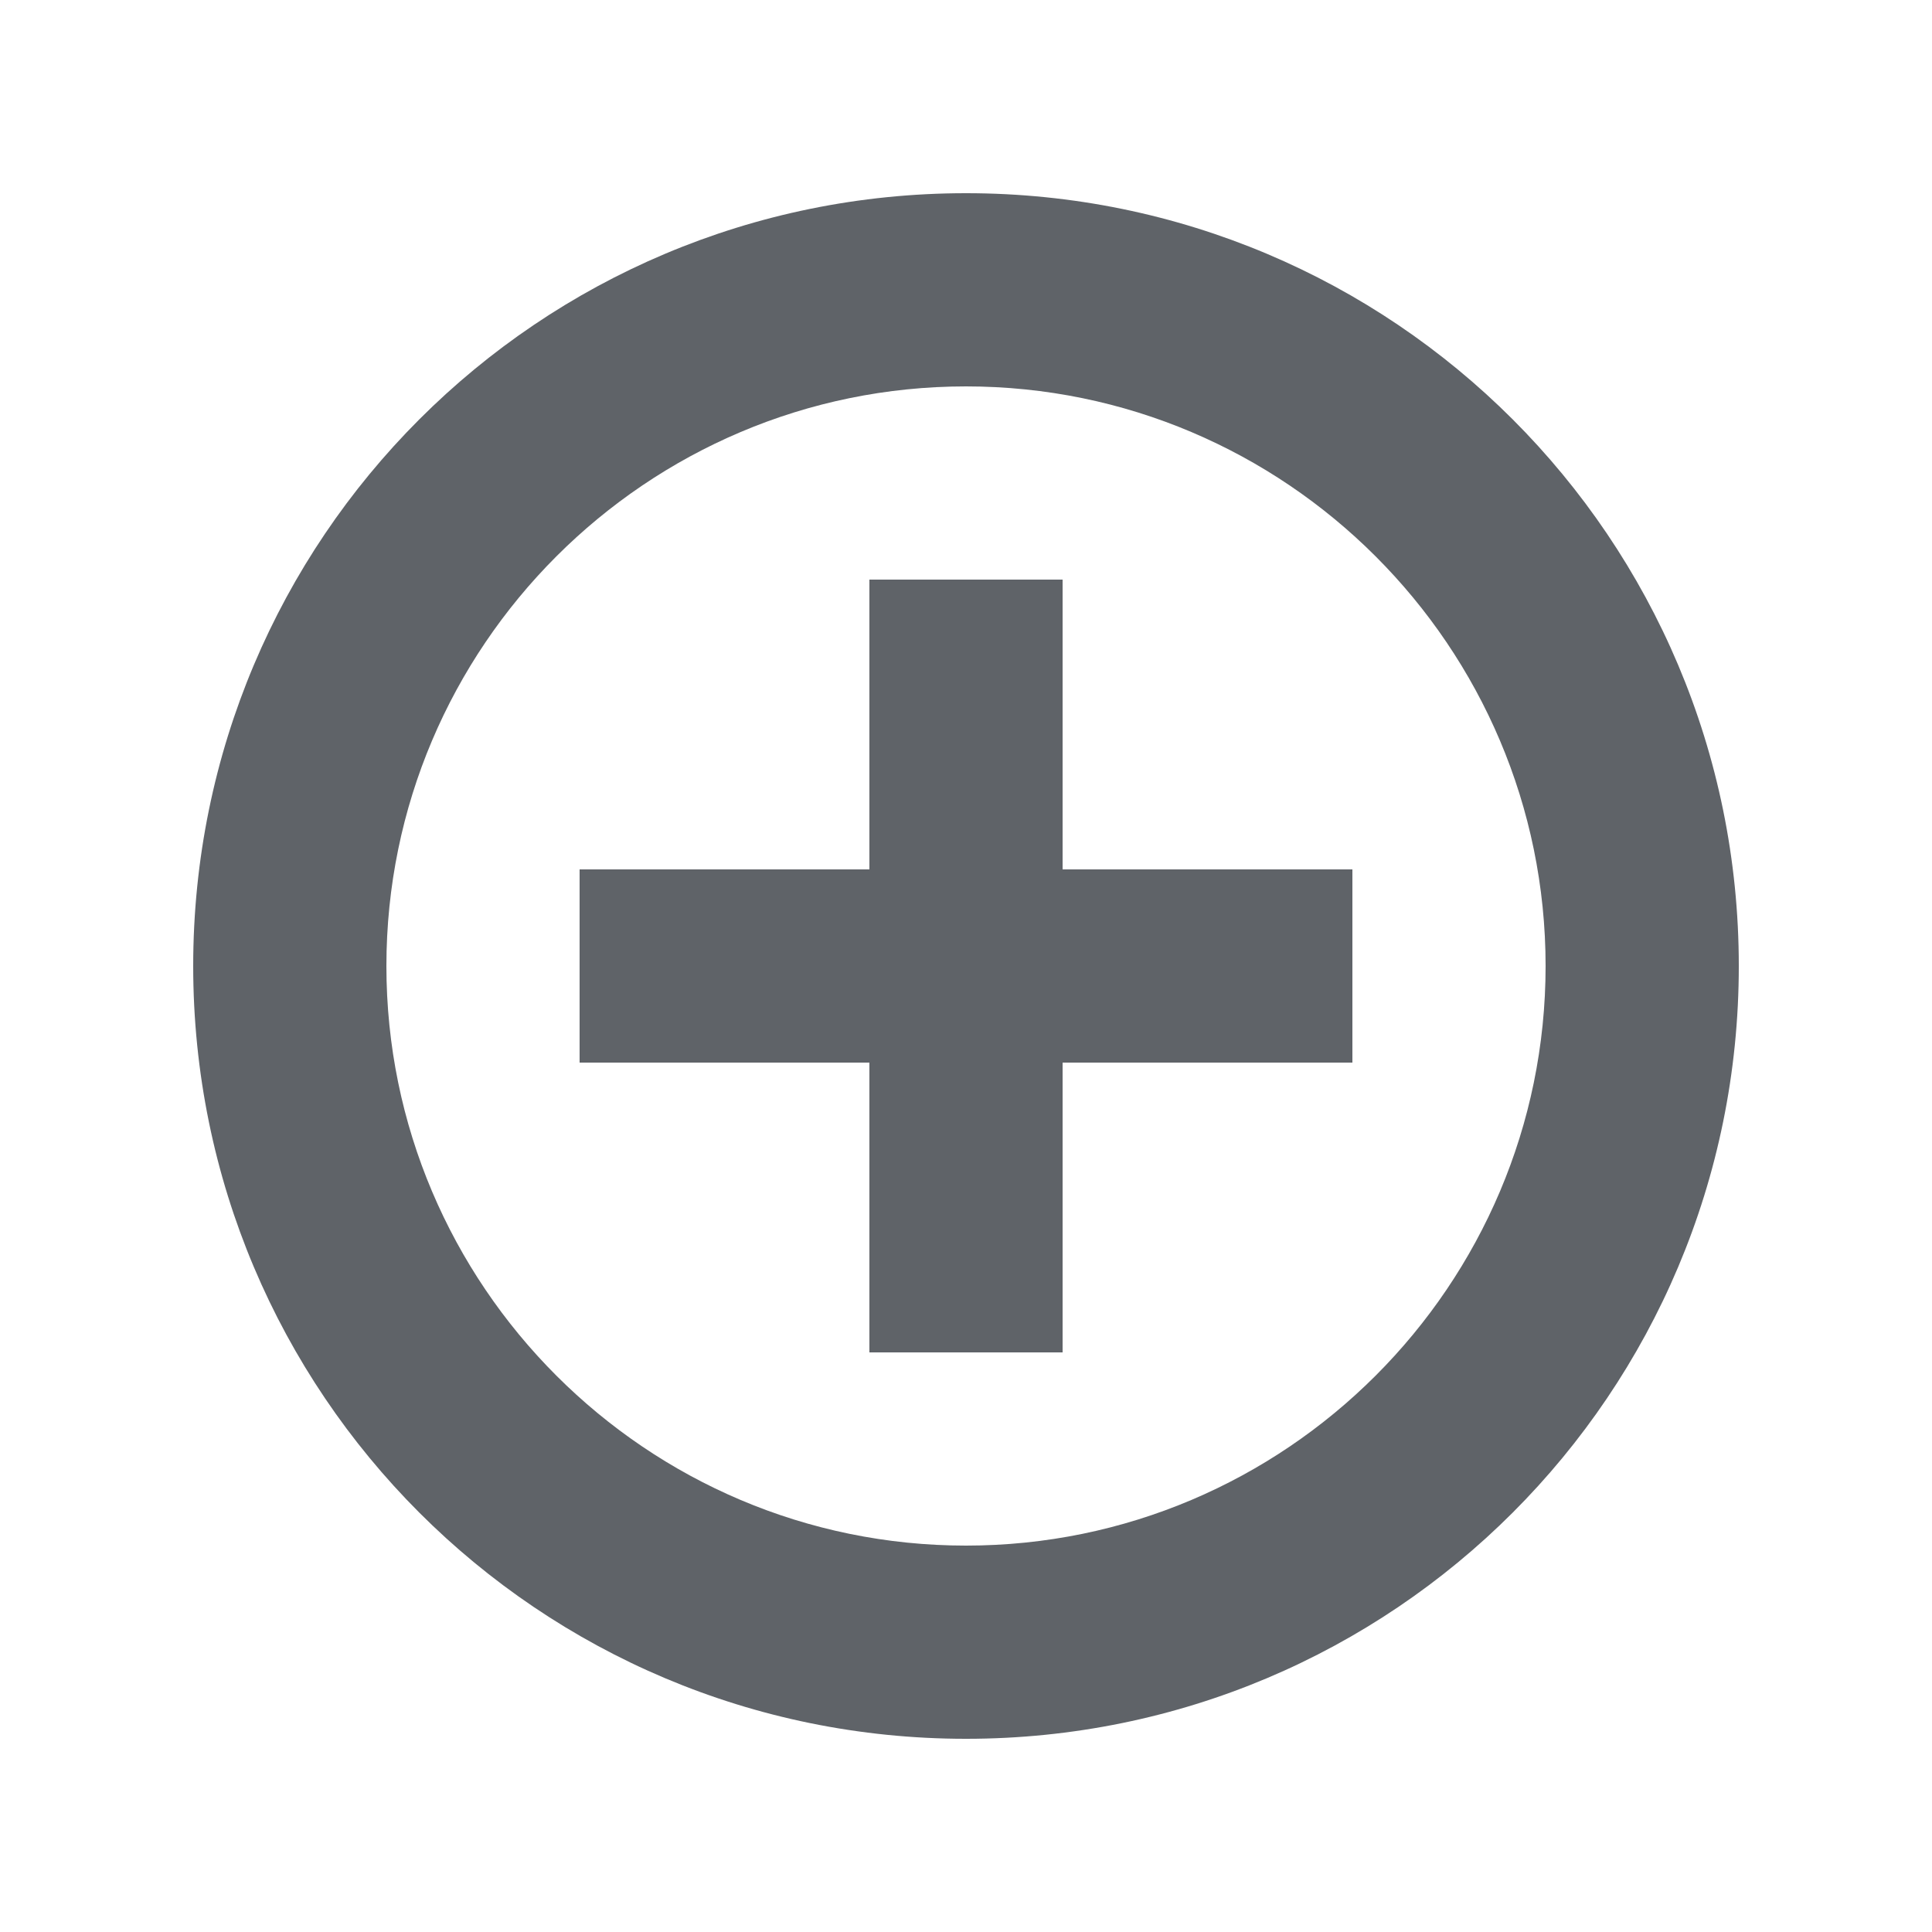
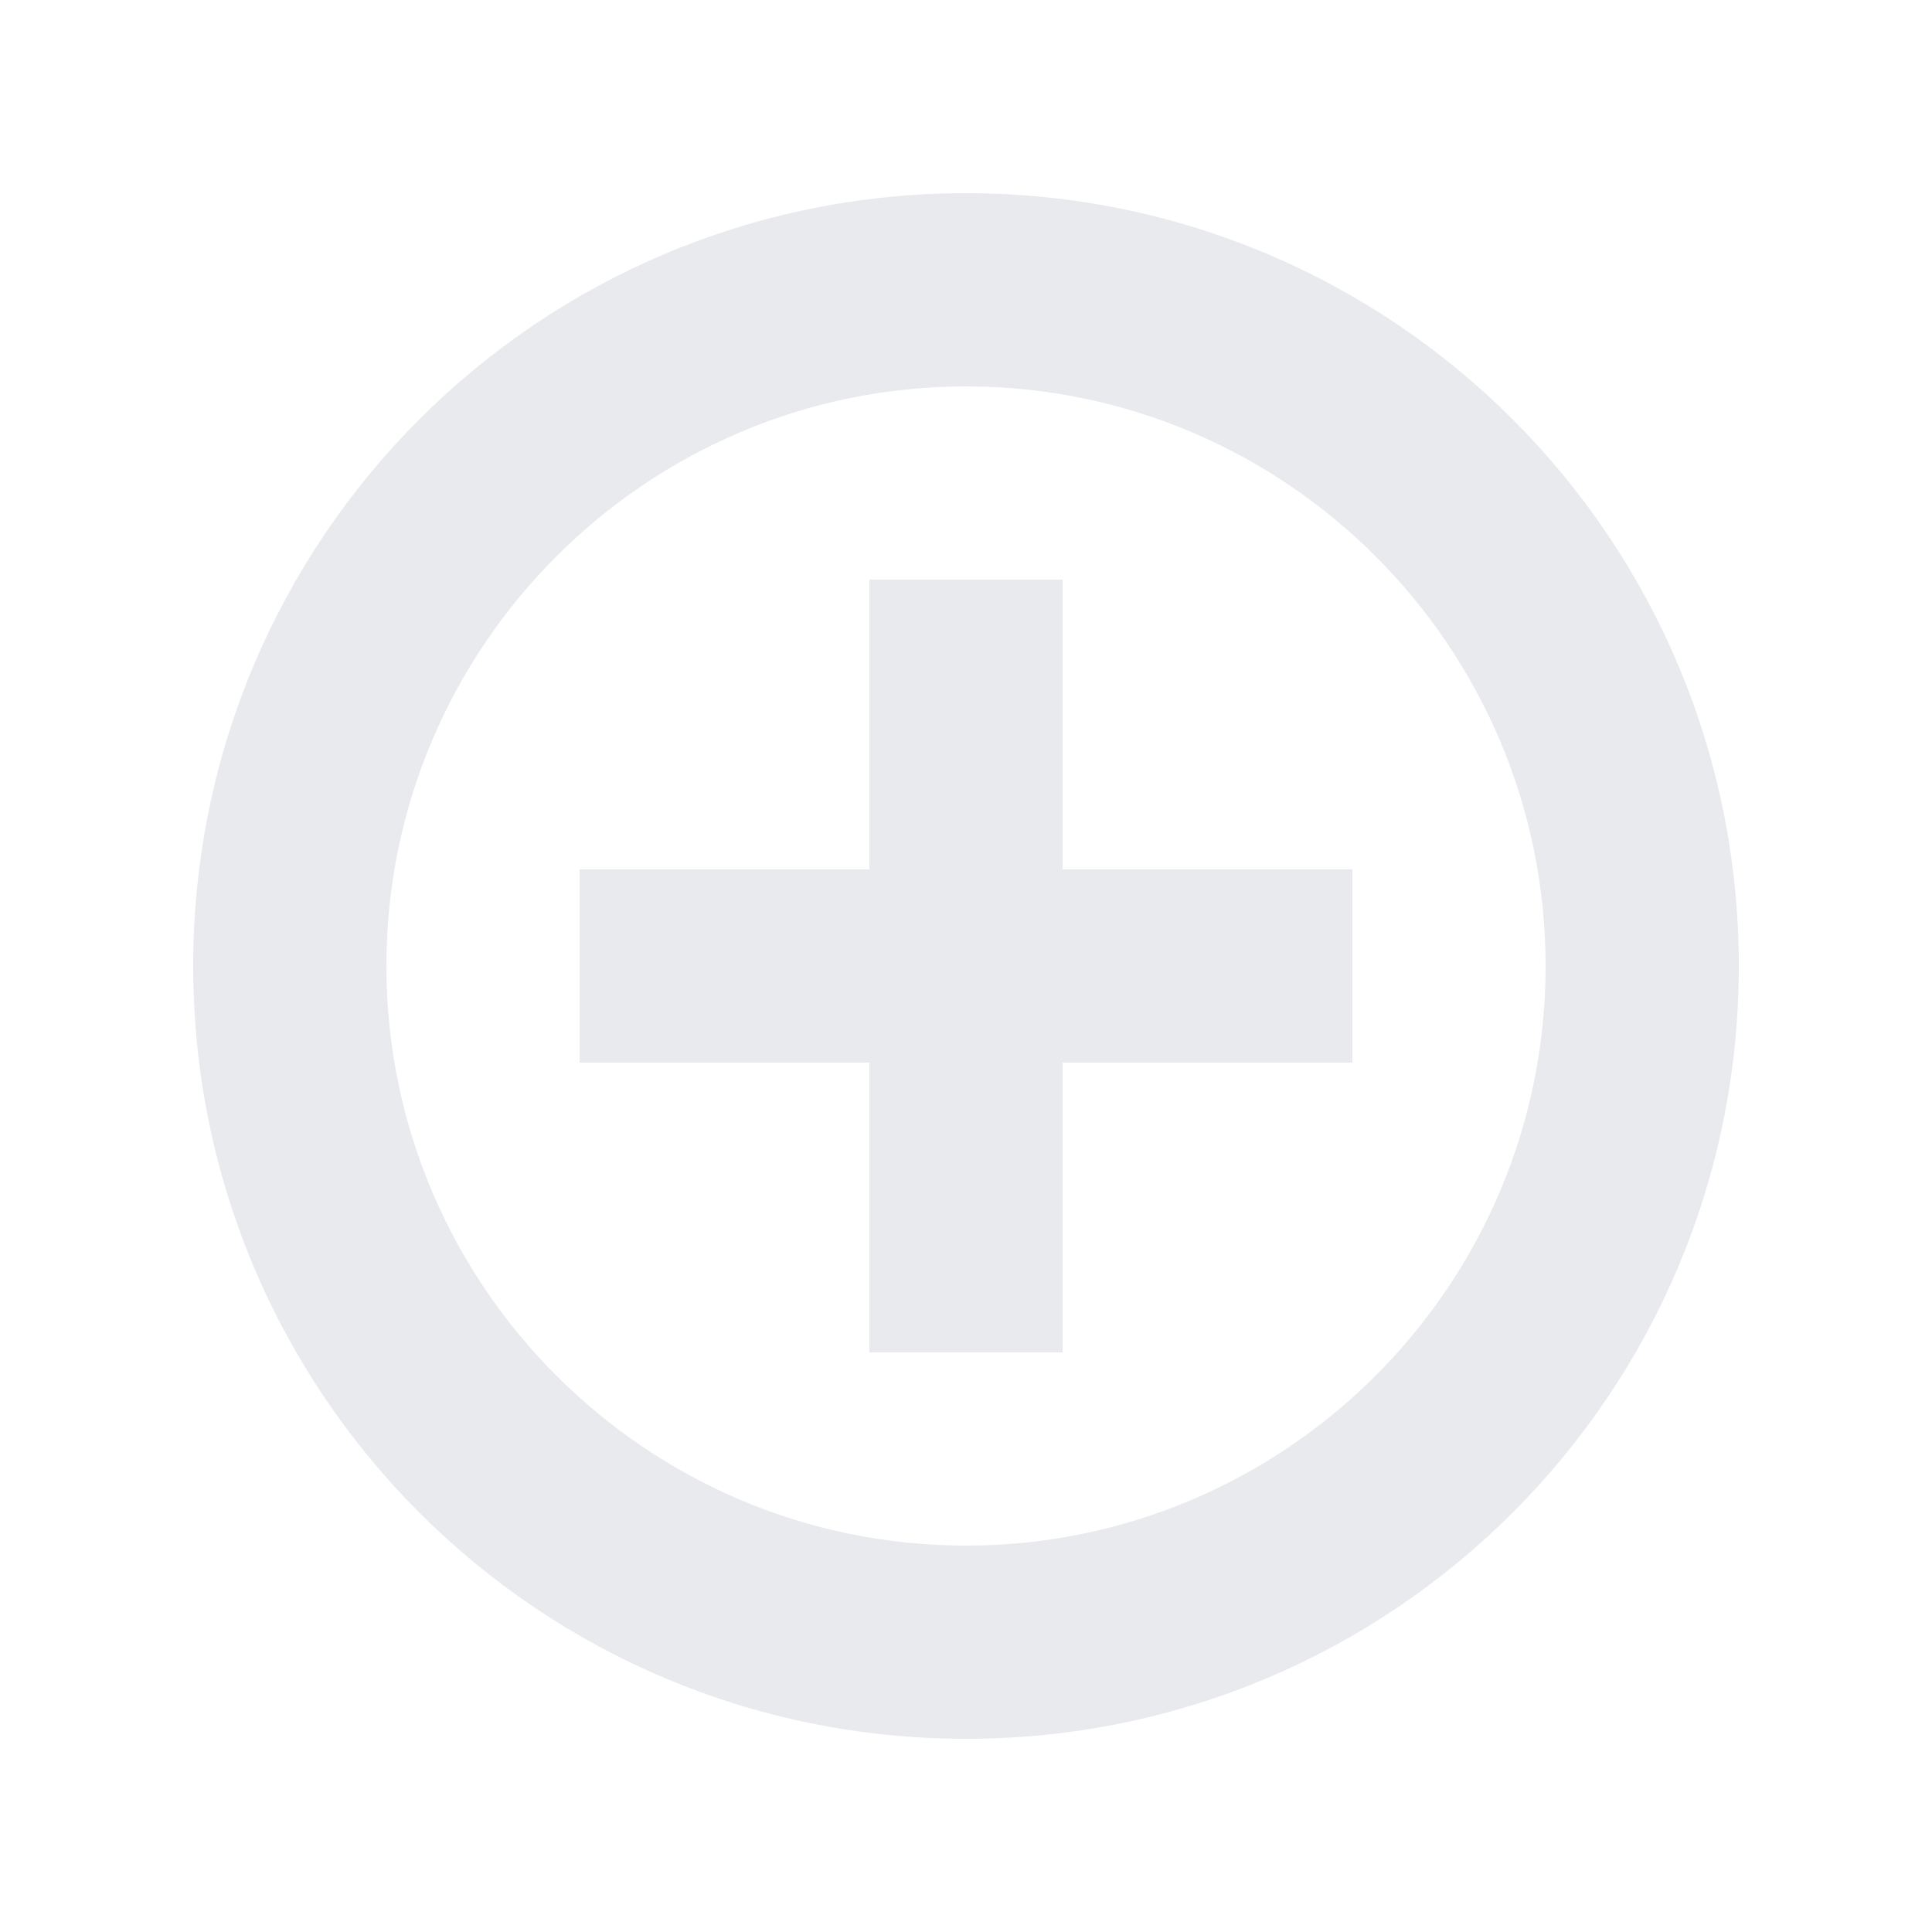
<svg xmlns="http://www.w3.org/2000/svg" height="20" viewBox="0 0 20 20" width="20">
-   <path d="m14 9v2h-3v3h-2v-3h-3v-2h3v-3h2v3zm-4-7c-4.424 0-8 3.576-8 8s3.576 8 8 8 8-3.576 8-8-3.576-8-8-8zm0 14c-3.308 0-6-2.692-6-6s2.692-6 6-6 6 2.692 6 6-2.692 6-6 6z" fill="#5f6368" fill-rule="evenodd" />
+   <path d="m14 9v2h-3v3h-2v-3h-3v-2h3v-3h2v3zm-4-7c-4.424 0-8 3.576-8 8s3.576 8 8 8 8-3.576 8-8-3.576-8-8-8zm0 14c-3.308 0-6-2.692-6-6s2.692-6 6-6 6 2.692 6 6-2.692 6-6 6z" fill="#E8EAED" fill-rule="evenodd" />
</svg>
